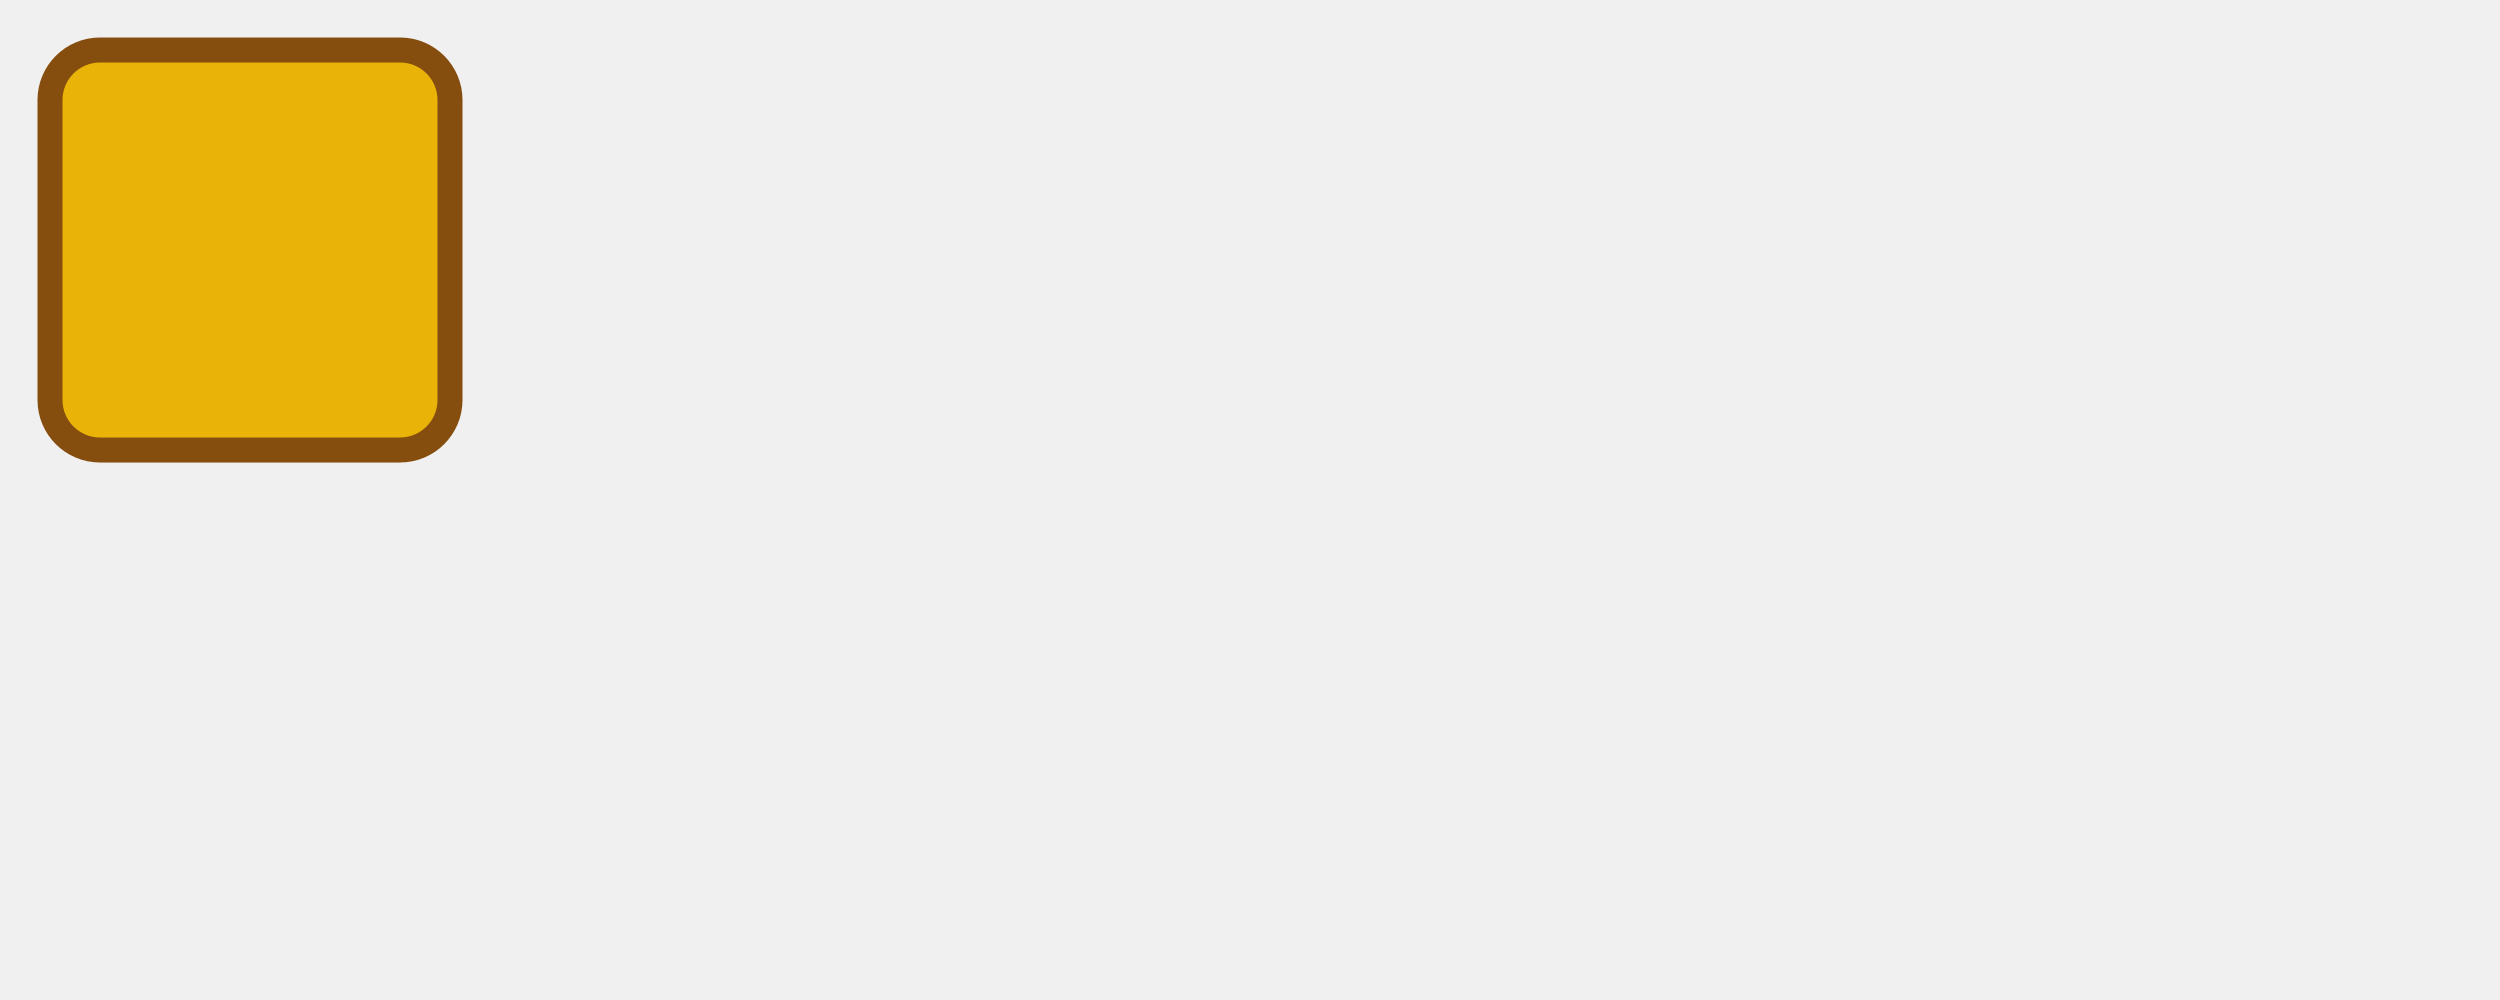
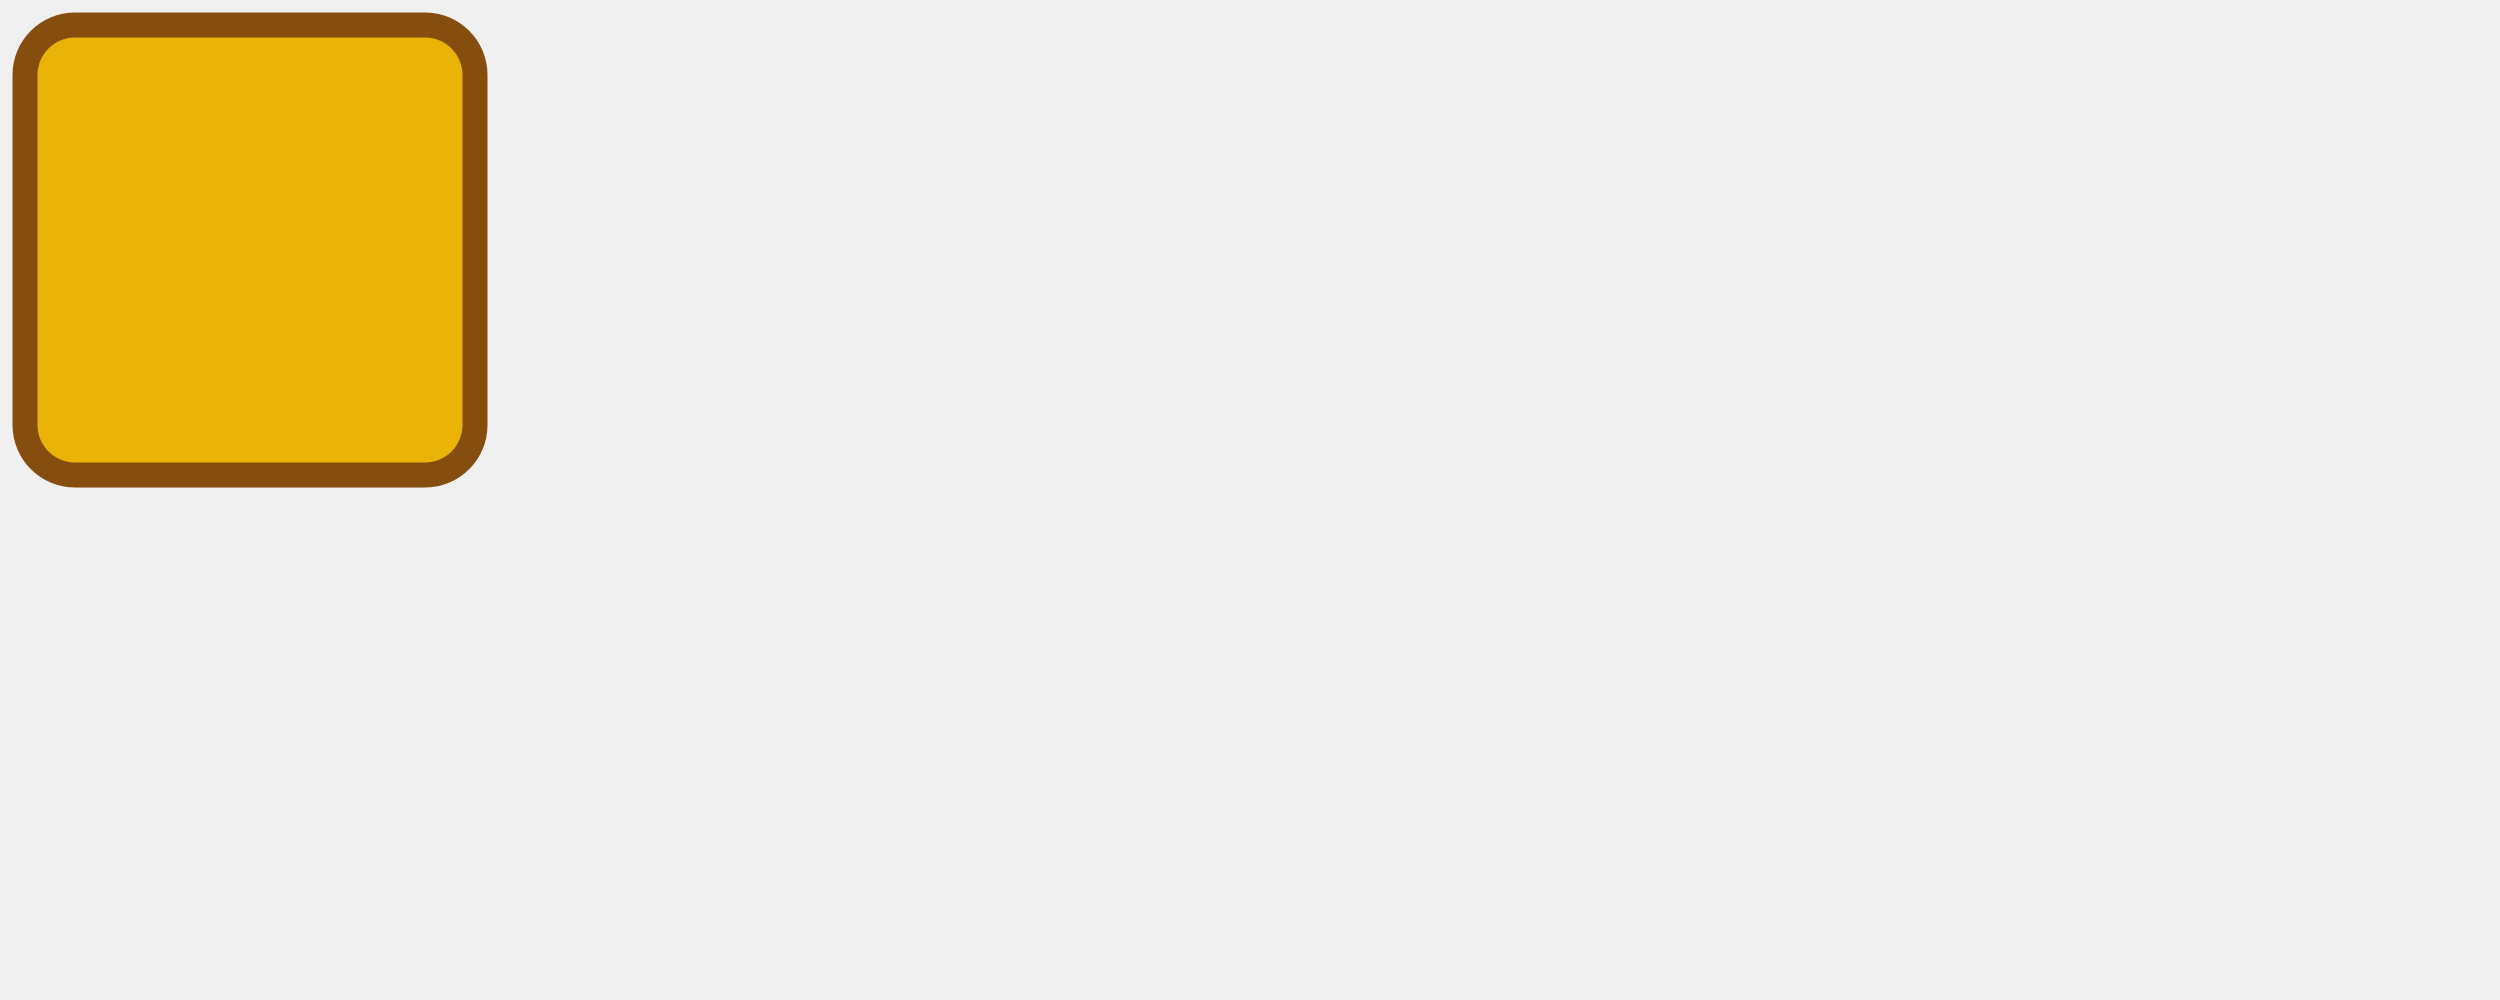
- <svg xmlns="http://www.w3.org/2000/svg" width="100" height="40" viewBox="0 0 100 40">
+ <svg xmlns="http://www.w3.org/2000/svg" width="800" height="320" viewBox="0 0 100 40">
  <rect width="100" height="40" fill="#fff" fill-opacity="0.02" />
-   <rect x="2" y="2" width="16" height="16" rx="2" fill="#eab308" stroke="#854d0e" stroke-width="1" />
+   <rect x="1" y="1" width="18" height="18" rx="2" fill="#eab308" stroke="#854d0e" stroke-width="1" />
</svg>
